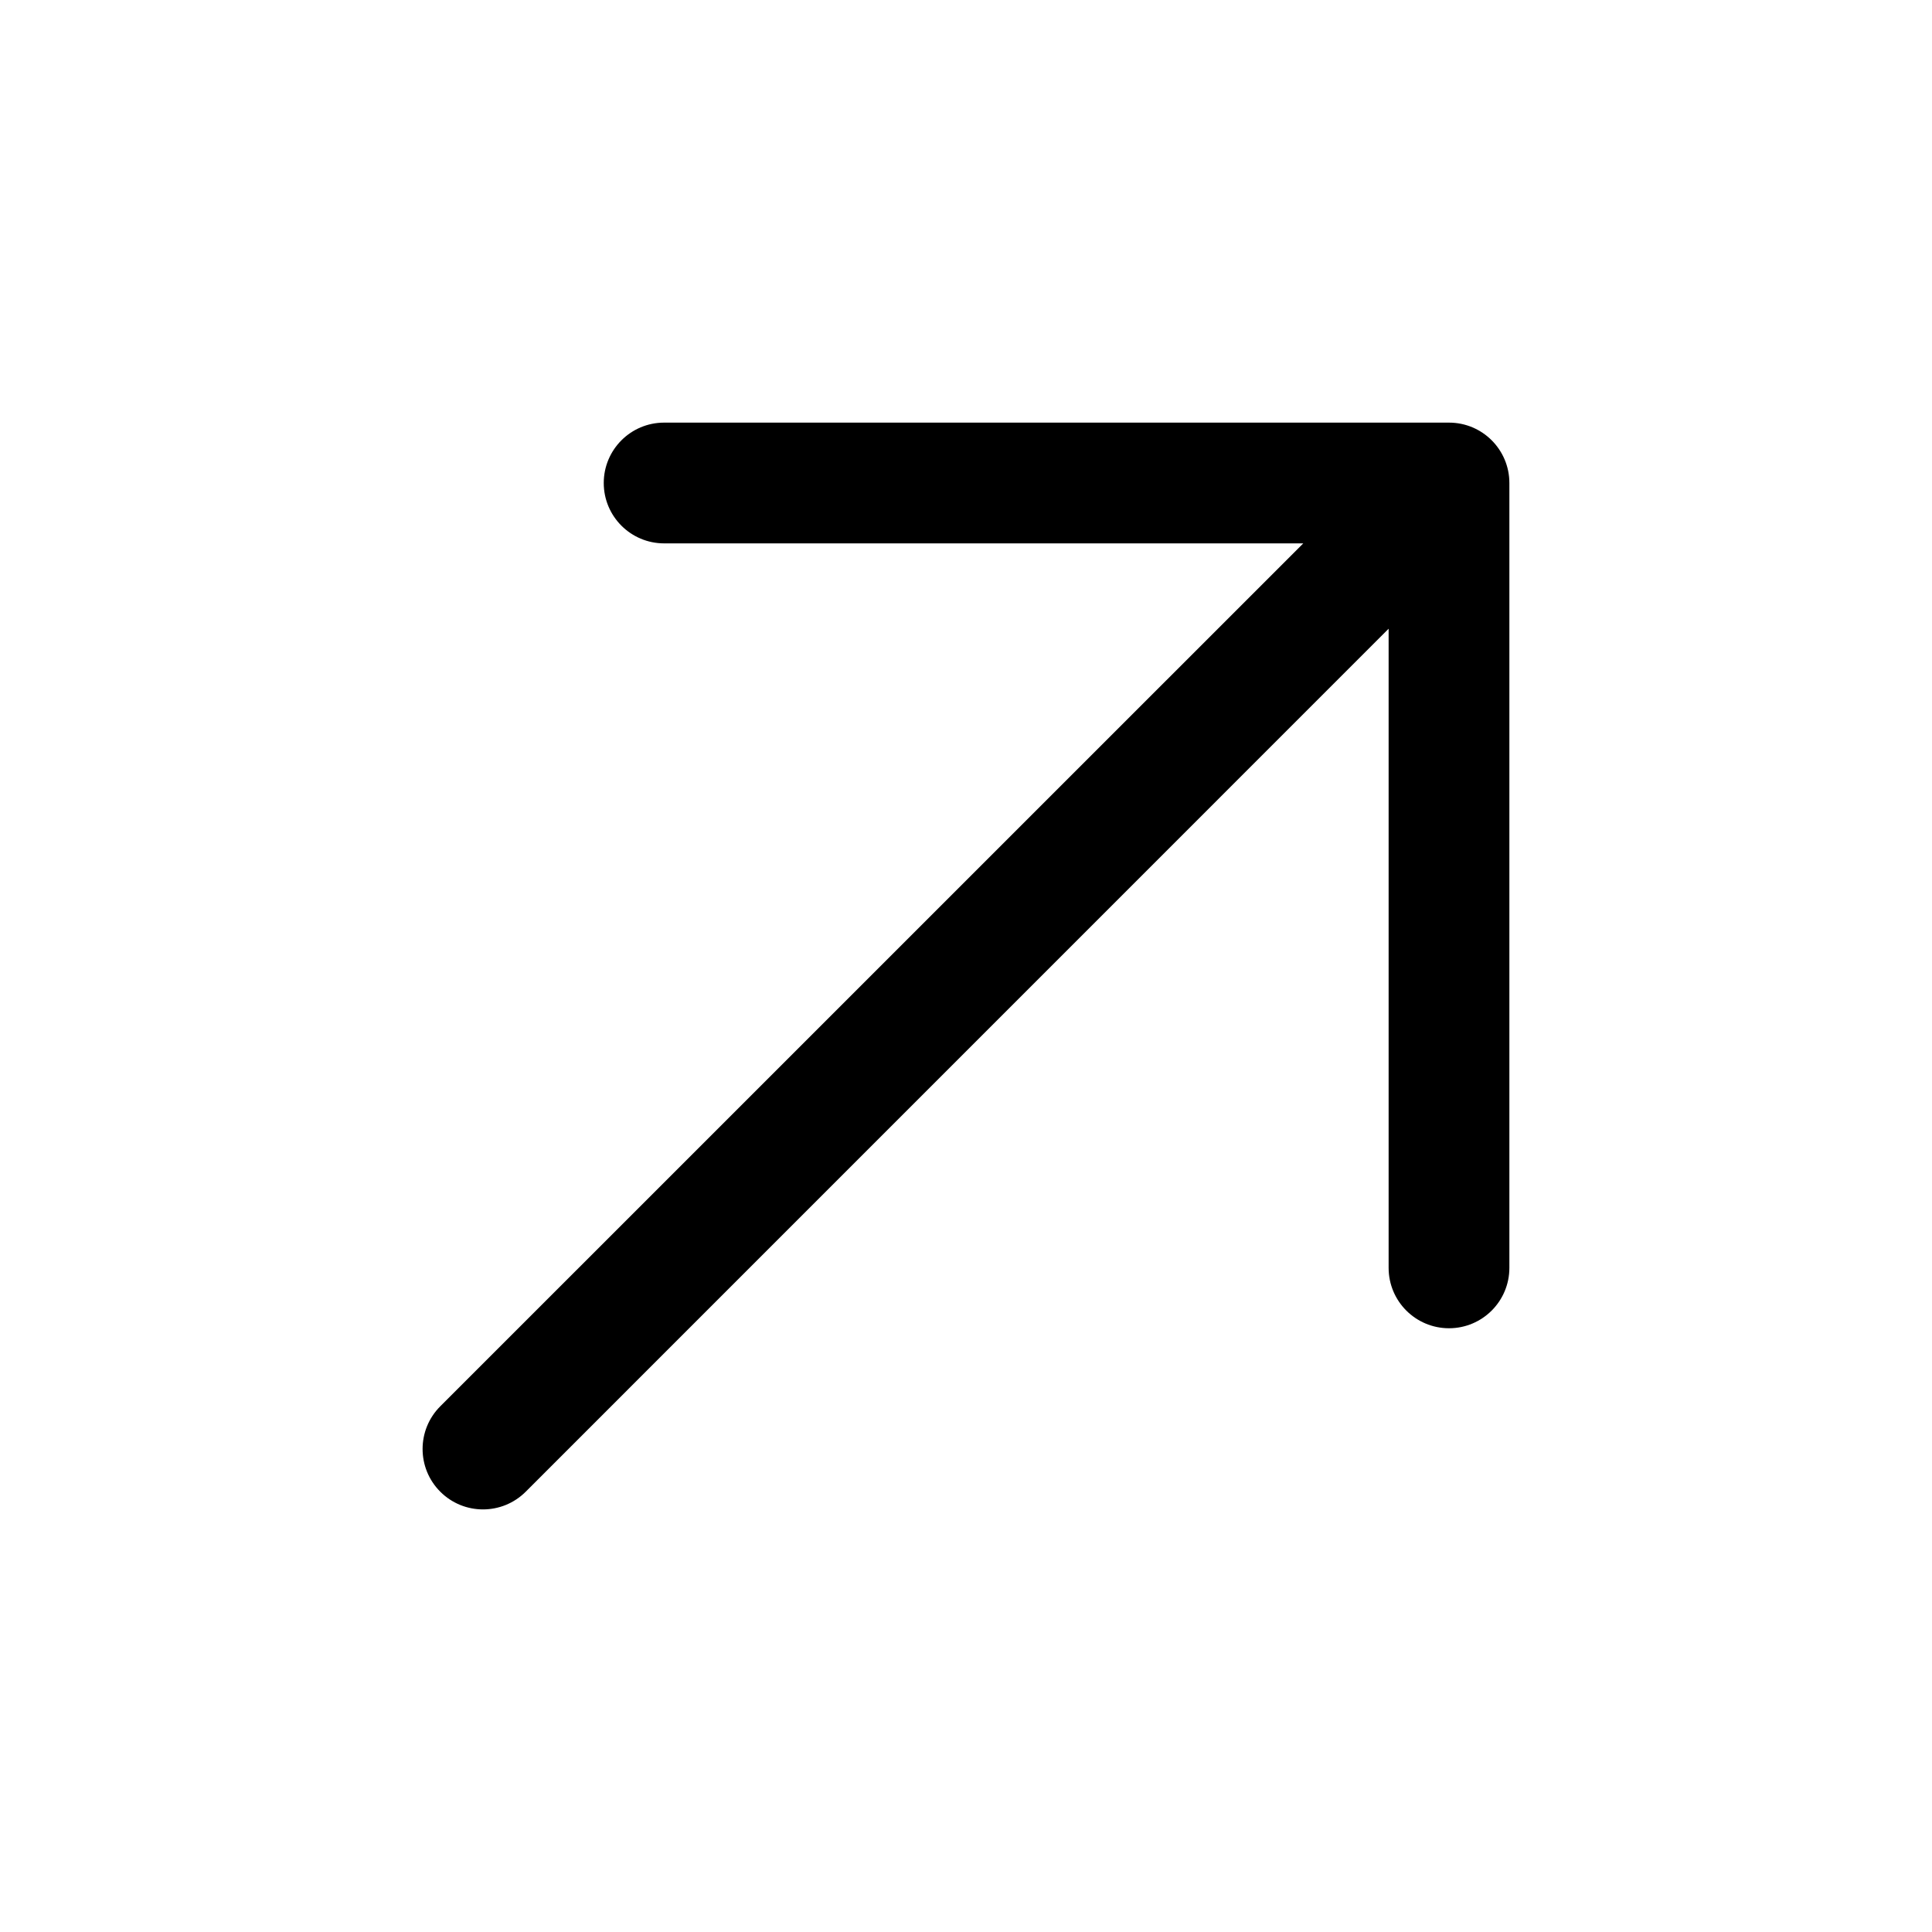
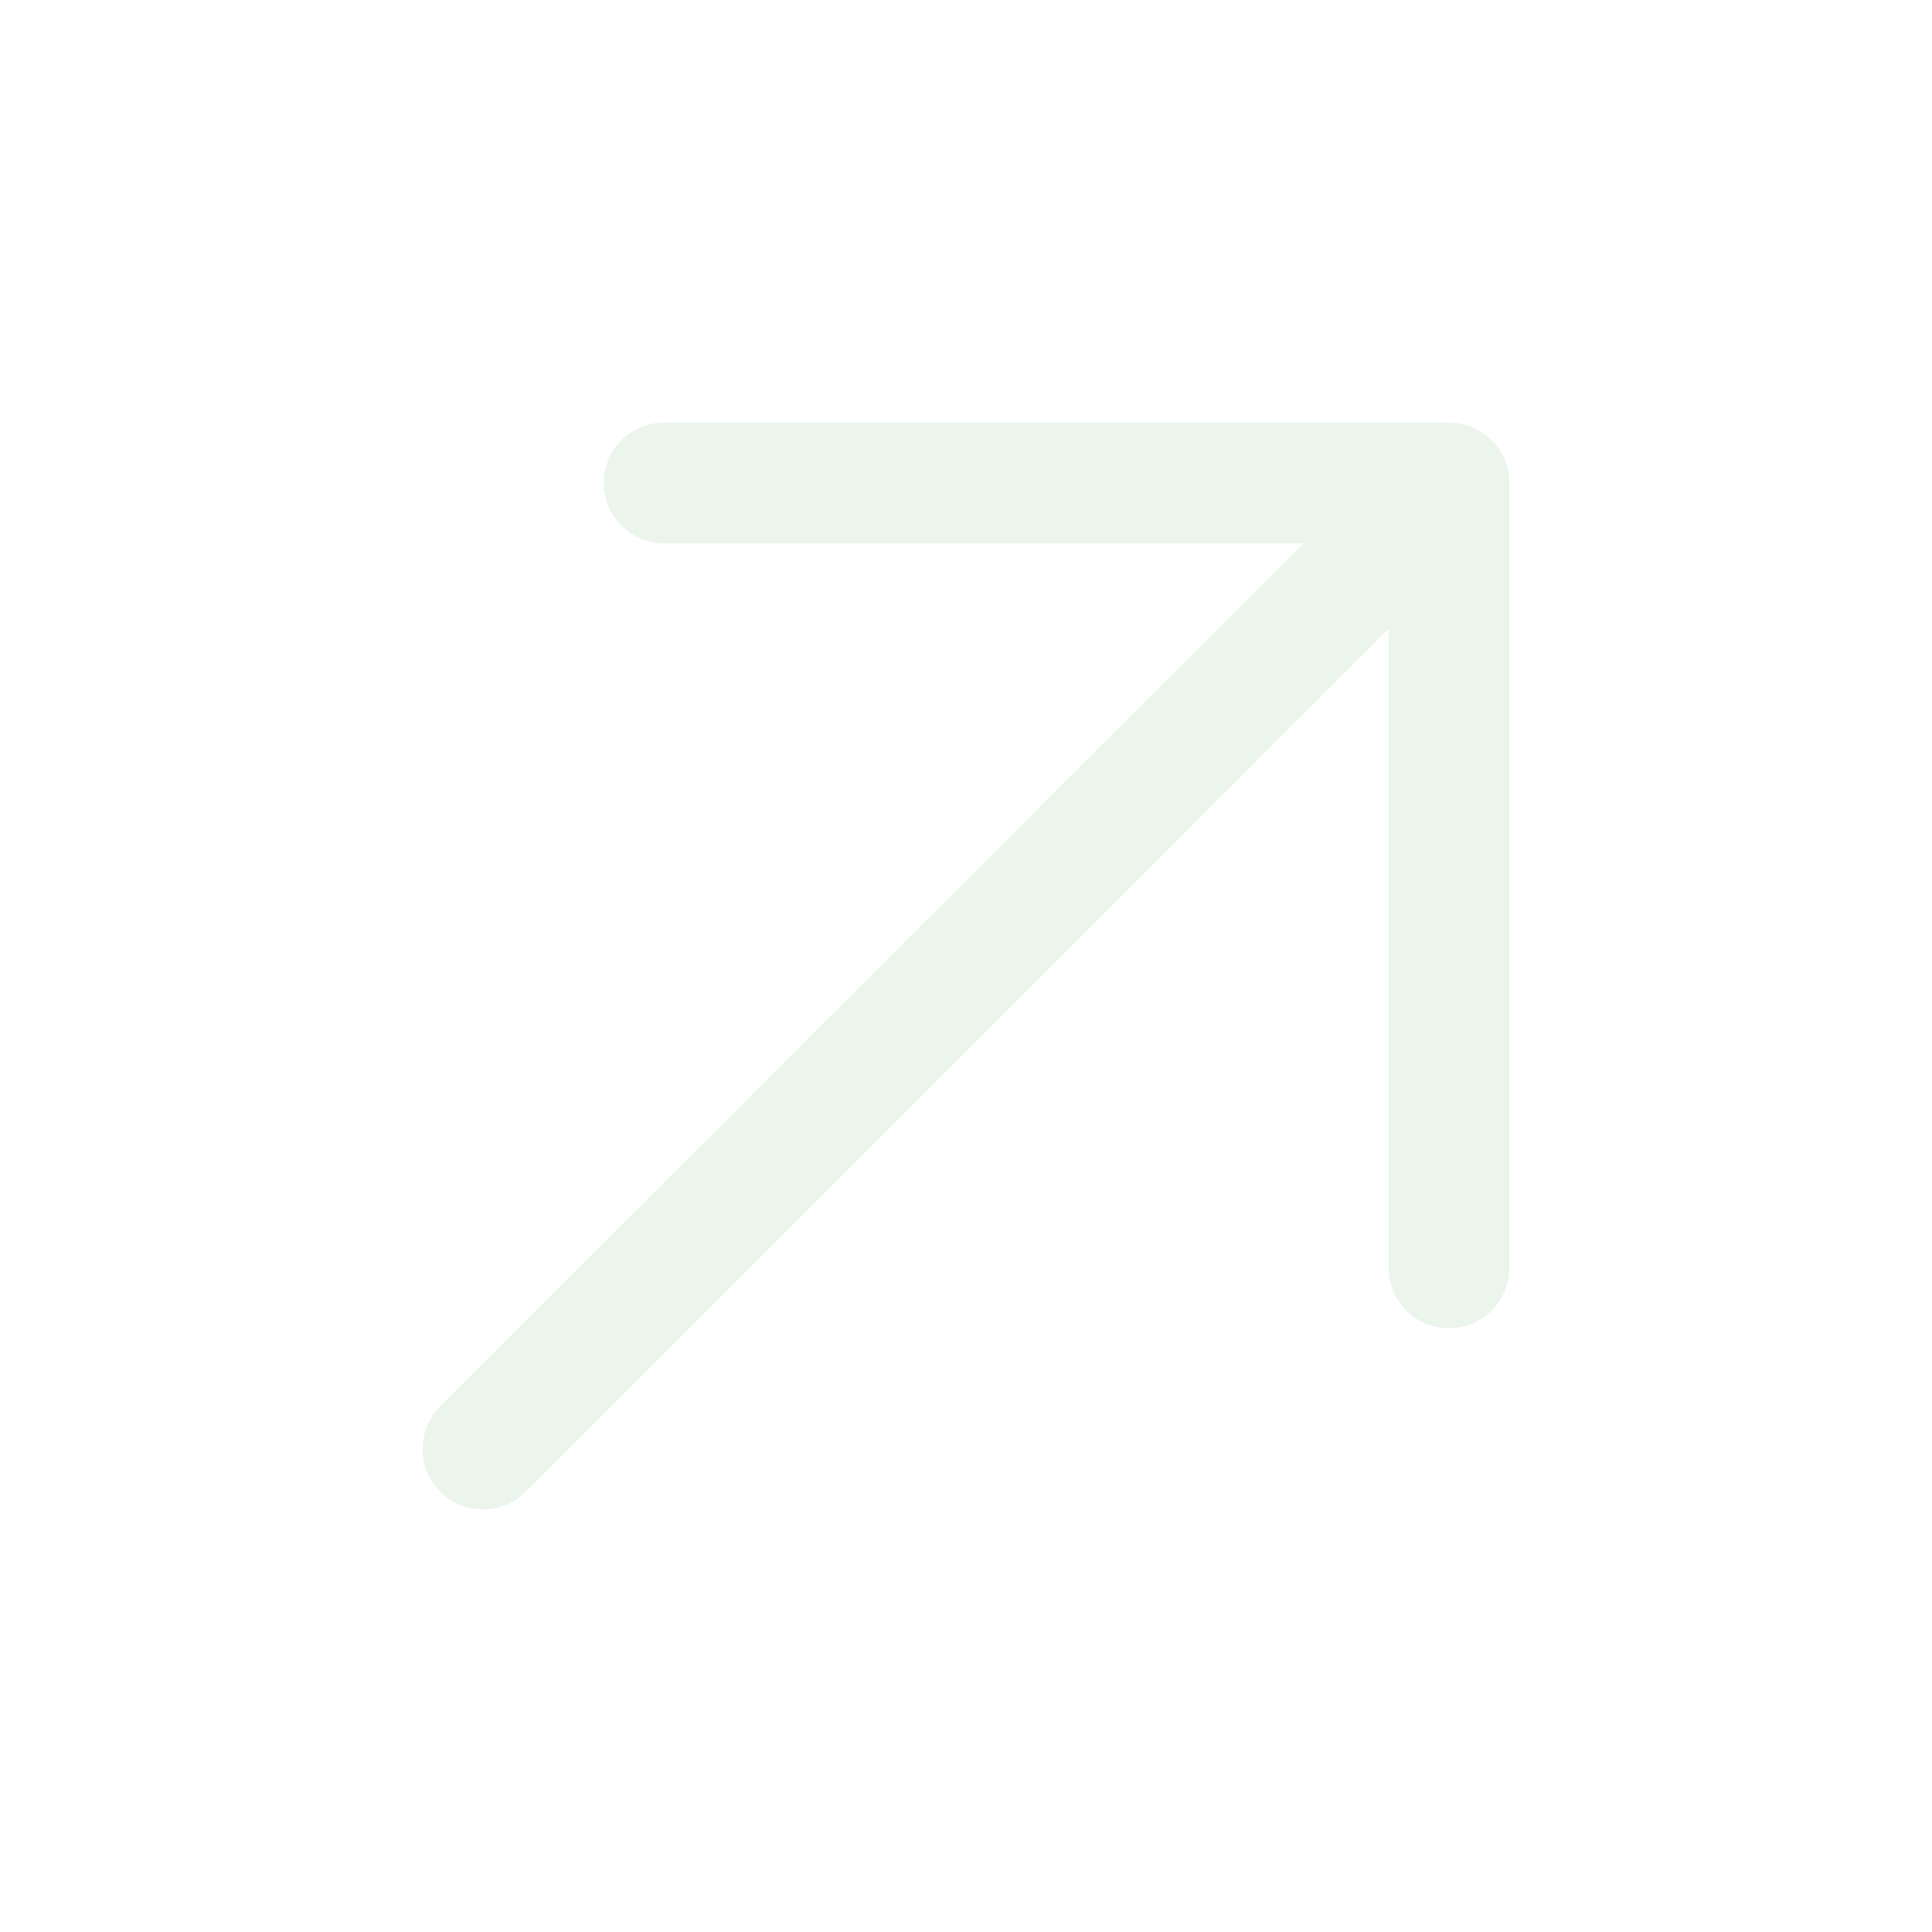
- <svg xmlns="http://www.w3.org/2000/svg" width="32" height="32" fill="#000000" viewBox="0 0 256 256">
+ <svg xmlns="http://www.w3.org/2000/svg" width="28" height="28" fill="#ebf5eb" viewBox="0 0 256 256">
  <path d="M200,64V168a8,8,0,0,1-16,0V83.31L69.66,197.66a8,8,0,0,1-11.32-11.32L172.69,72H88a8,8,0,0,1,0-16H192A8,8,0,0,1,200,64Z" />
</svg>
